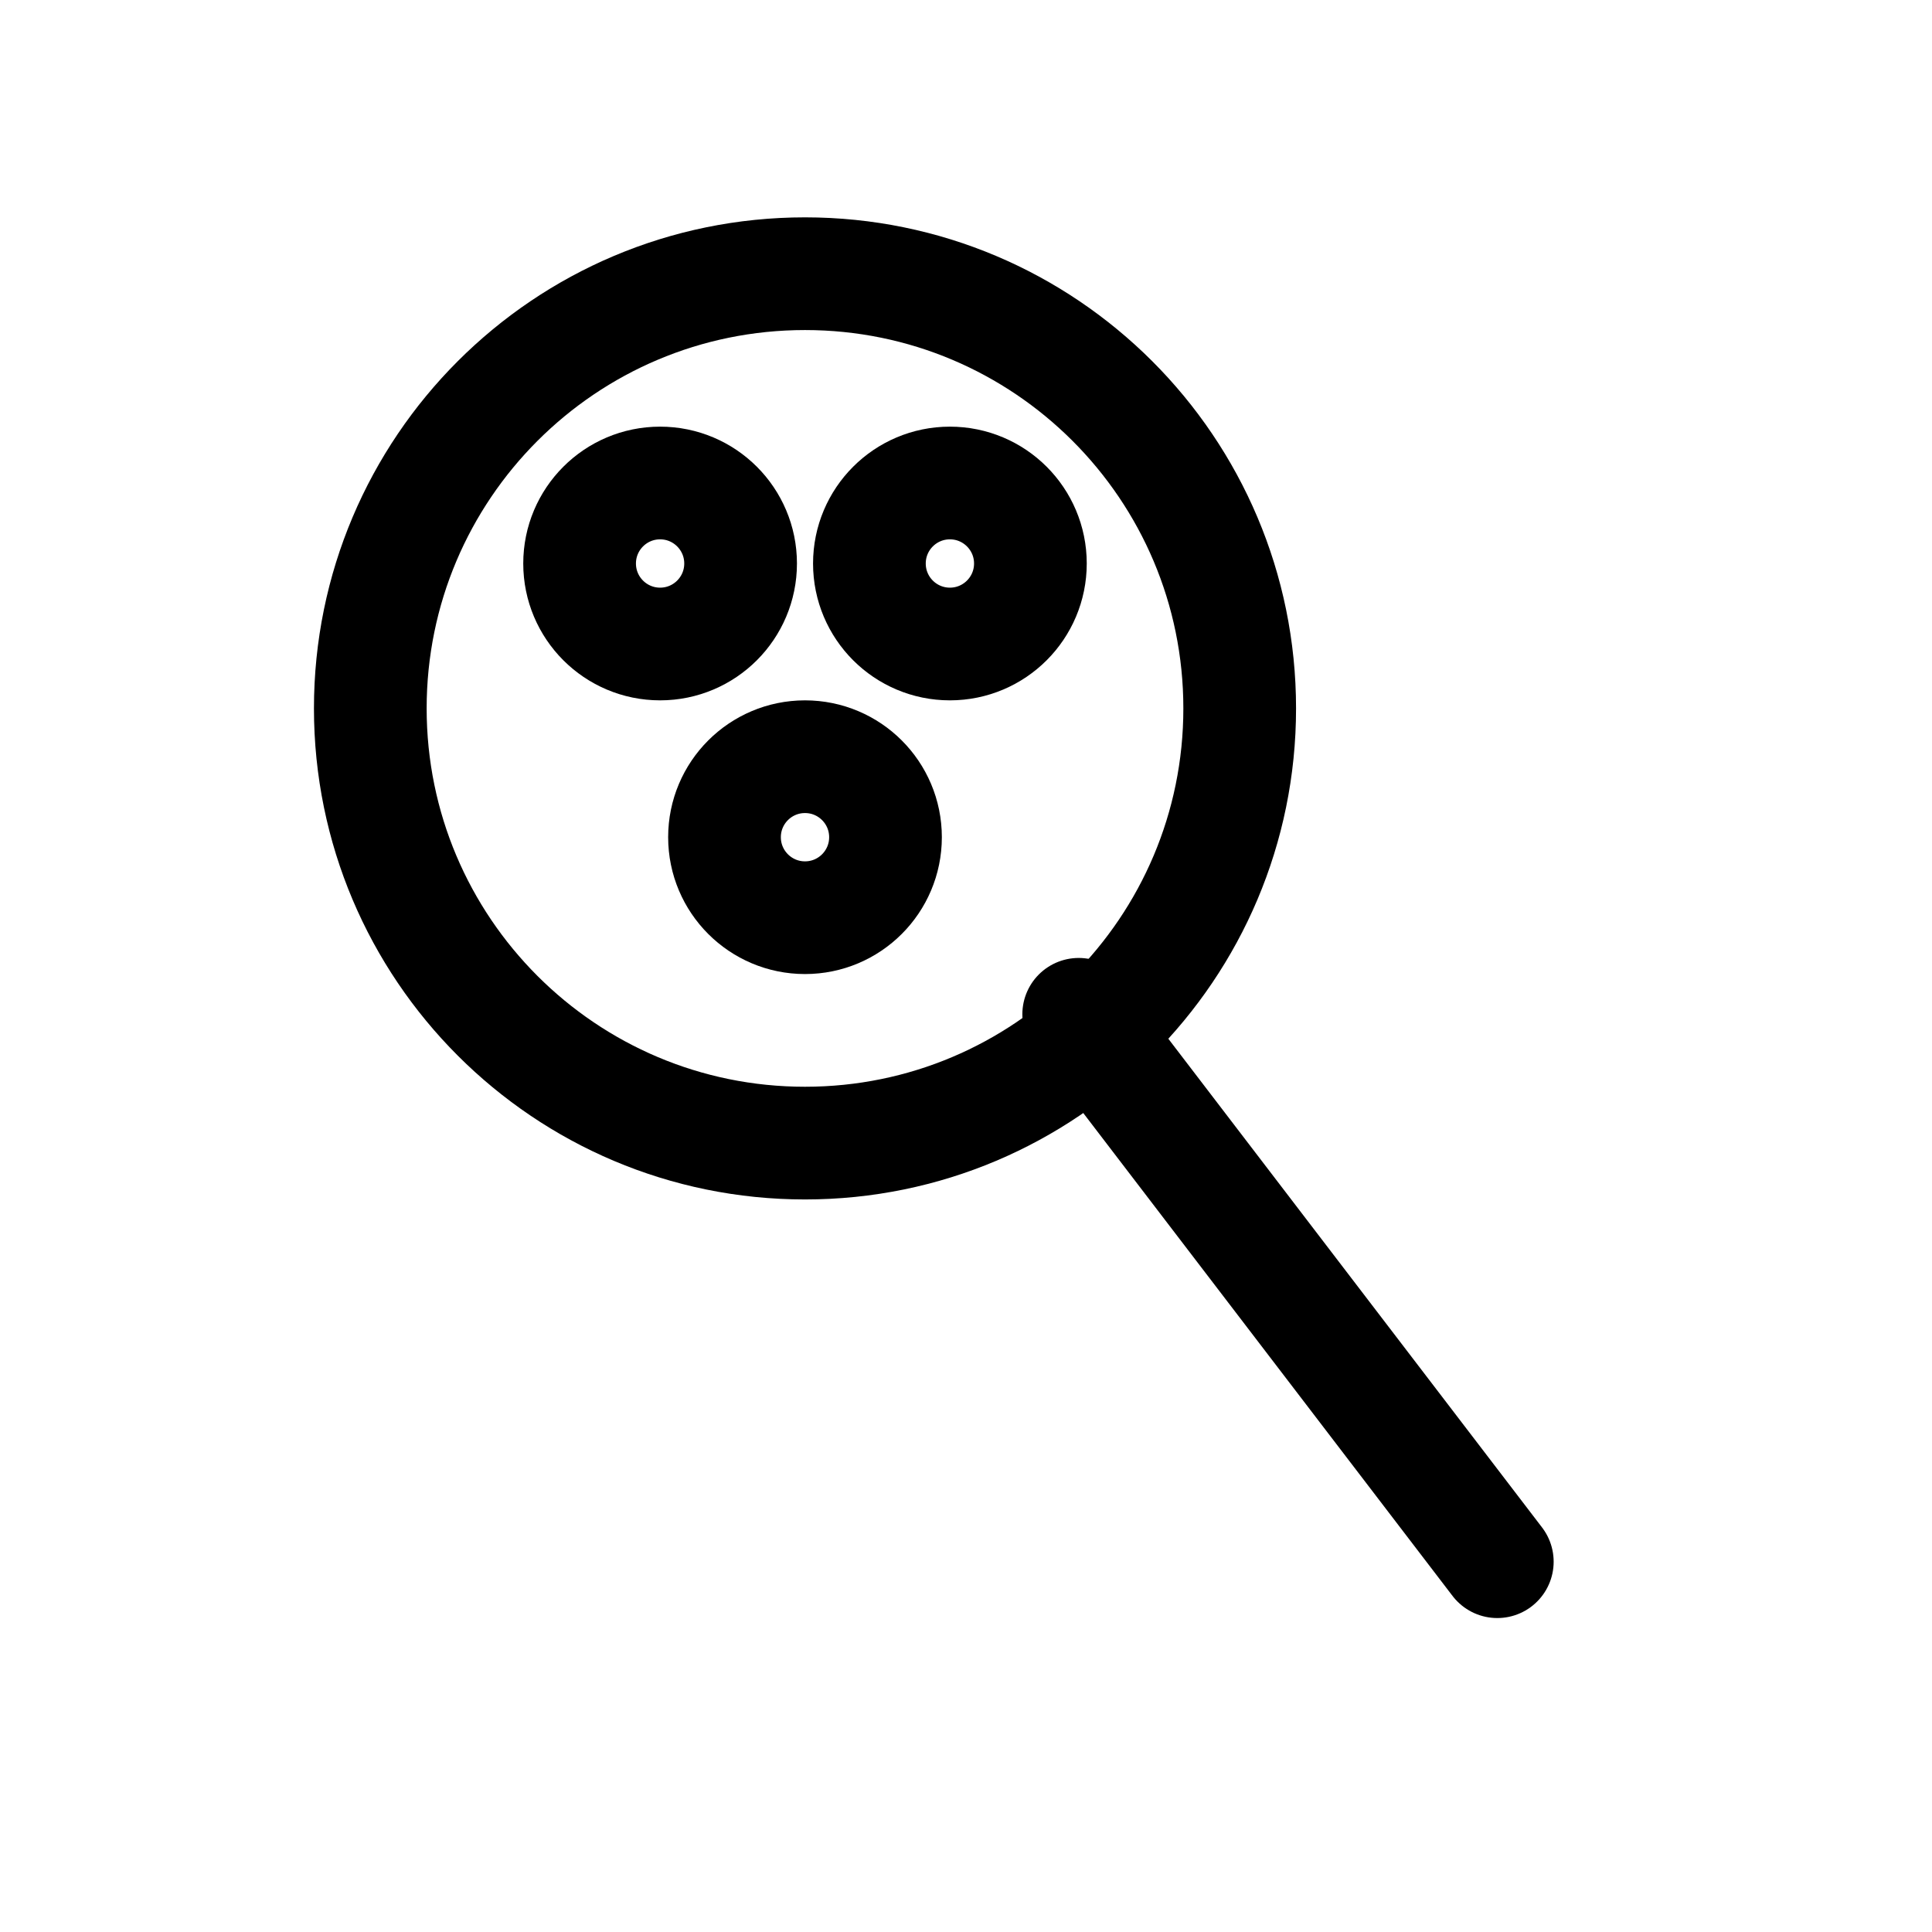
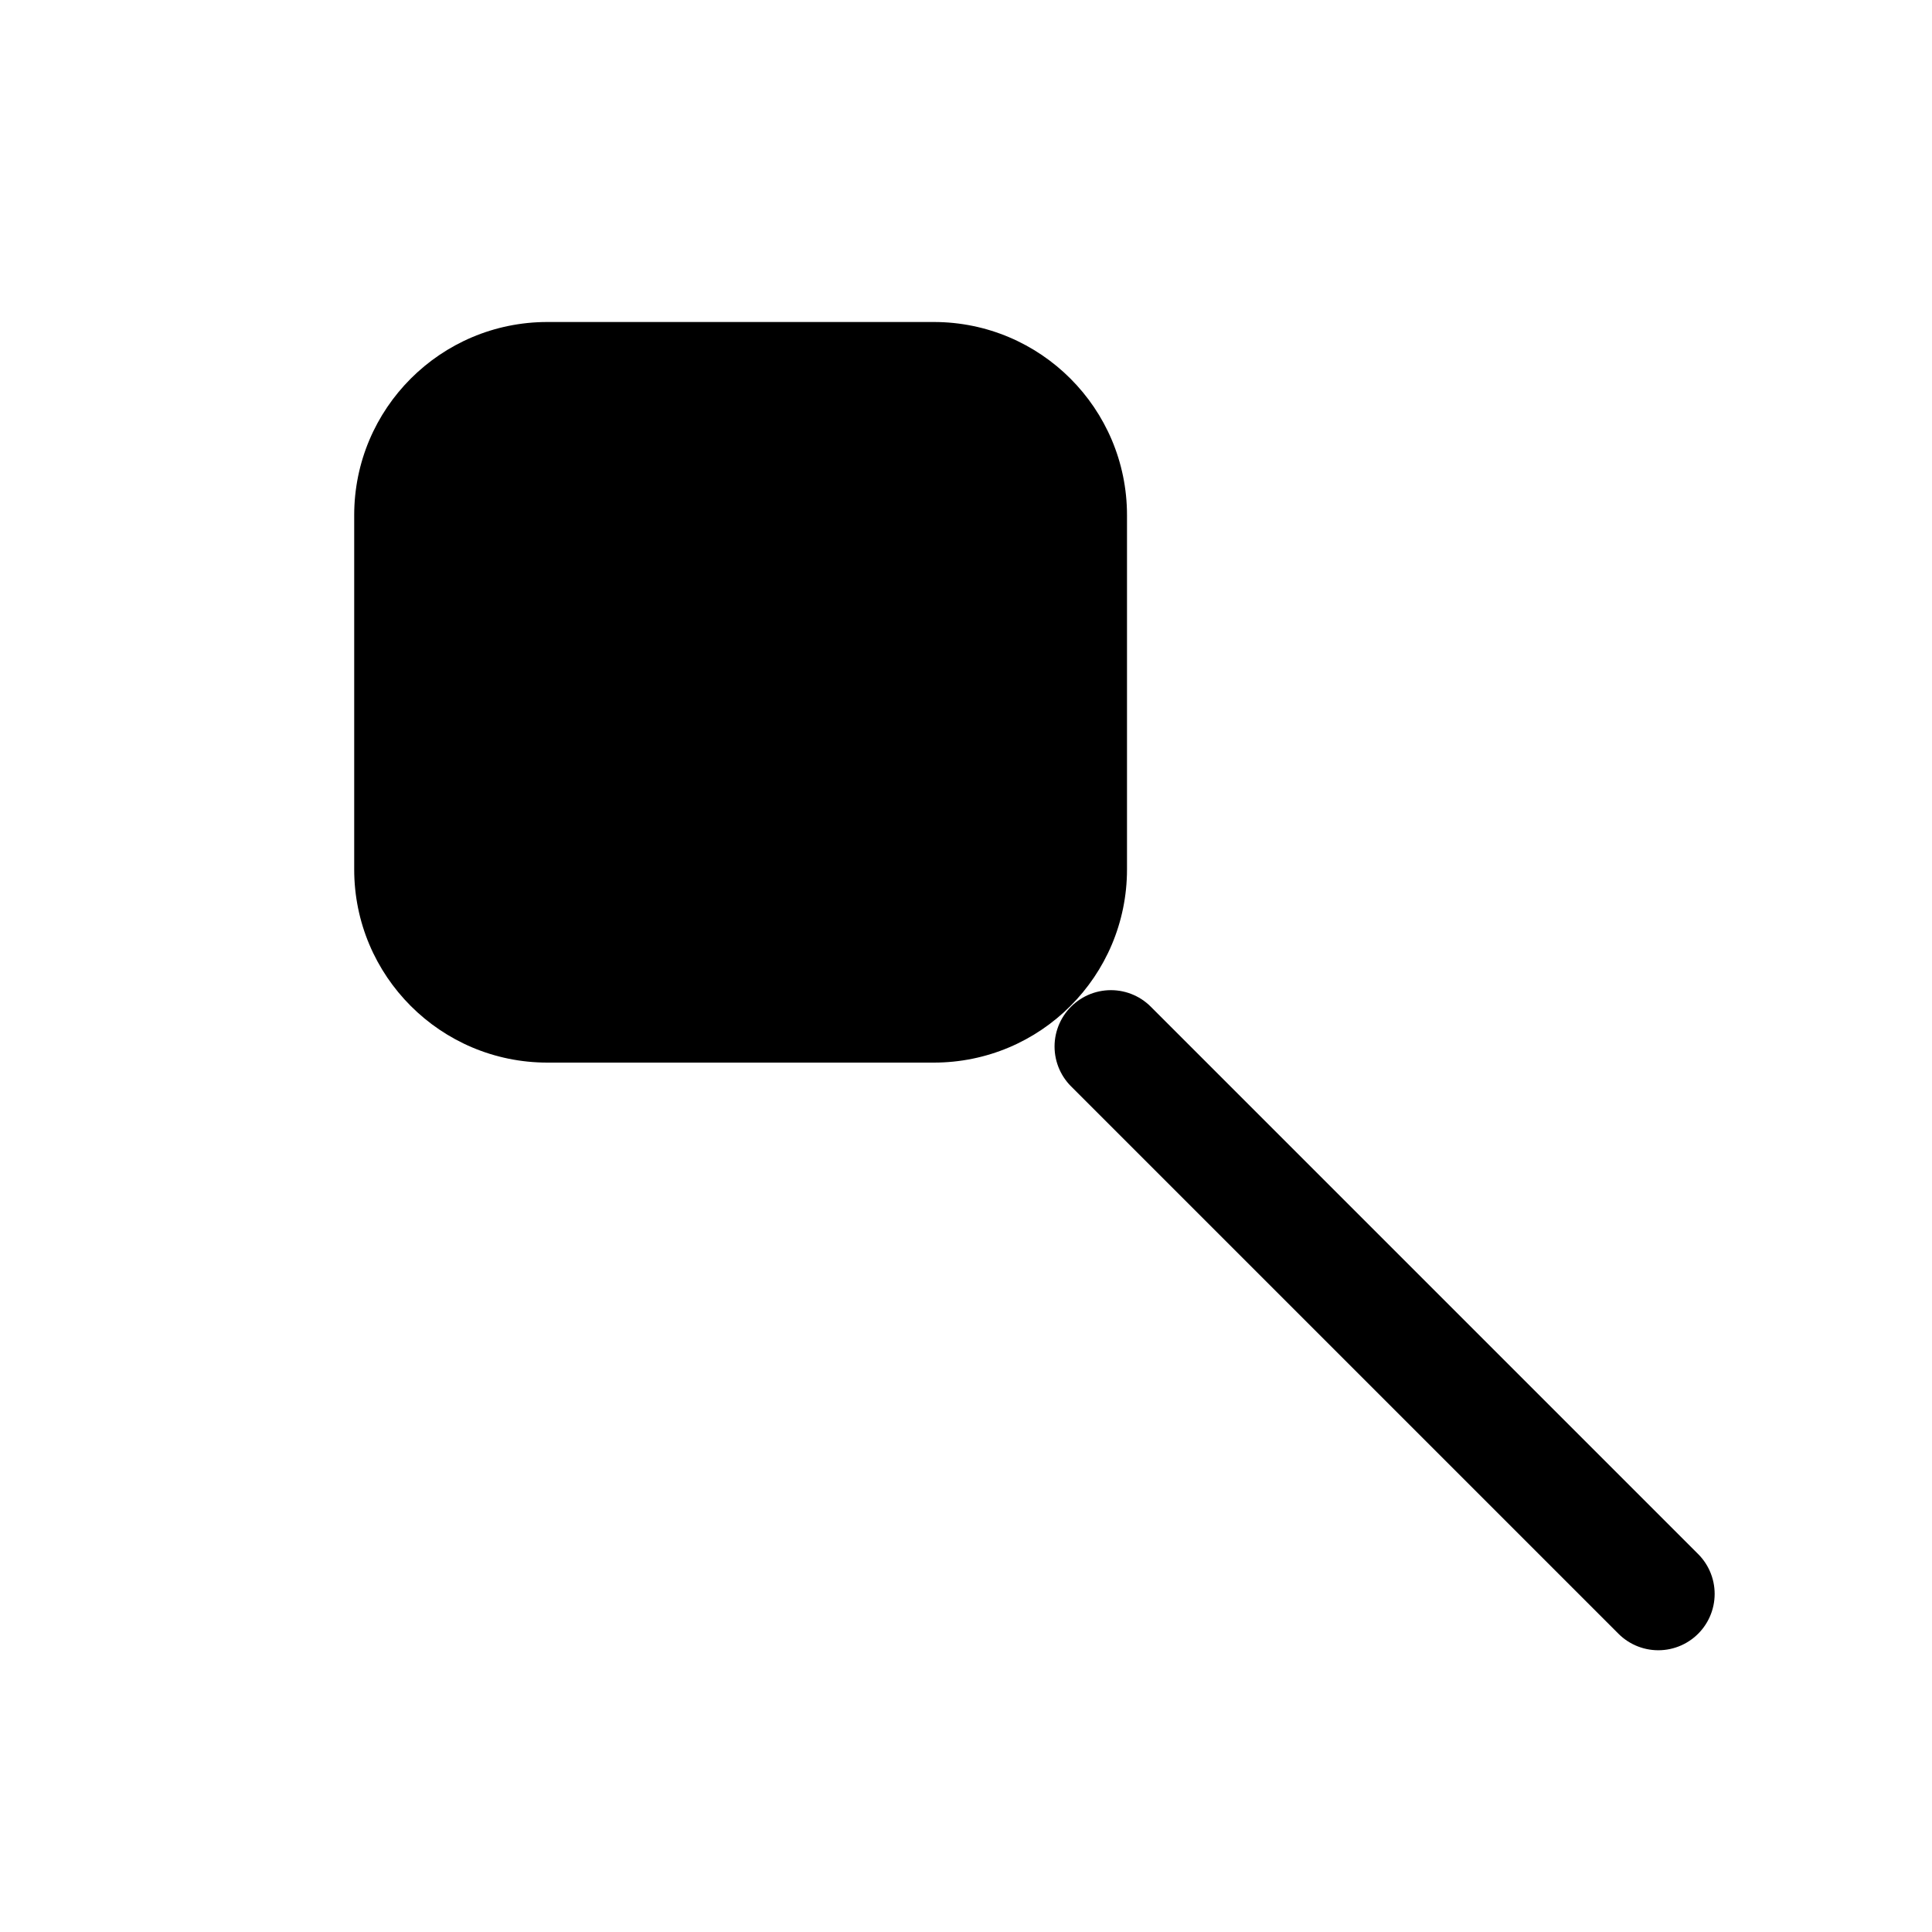
<svg xmlns="http://www.w3.org/2000/svg" viewBox="0 0 24 24" width="24" height="24" fill="none" stroke="currentColor" stroke-width="1.4" stroke-linecap="round" stroke-linejoin="round">
-   <path d="M4.6,8.8A5.4,5.4 0 1,0 15.4,8.8A5.4,5.4 0 1,0 4.6,8.8Z" />
-   <path d="M13.4,12.6L18.6,19.4" />
-   <path d="M7.2,7A1,1 0 1,0 9.2,7A1,1 0 1,0 7.2,7Z M10.8,7A1,1 0 1,0 12.8,7A1,1 0 1,0 10.8,7Z M9,10.4A1,1 0 1,0 11,10.4A1,1 0 1,0 9,10.4Z" />
+   <path d="M13.8,13L20.6,19.8" />
+   <path d="M6.8,4L11.6,4A2.4,2.4 0 0,1 14,6.4L14,10.8A2.4,2.4 0 0,1 11.6,13.2L6.8,13.2A2.4,2.4 0 0,1 4.4,10.8L4.4,6.4A2.4,2.4 0 0,1 6.8,4Z" fill="currentColor" stroke="none" />
</svg>
